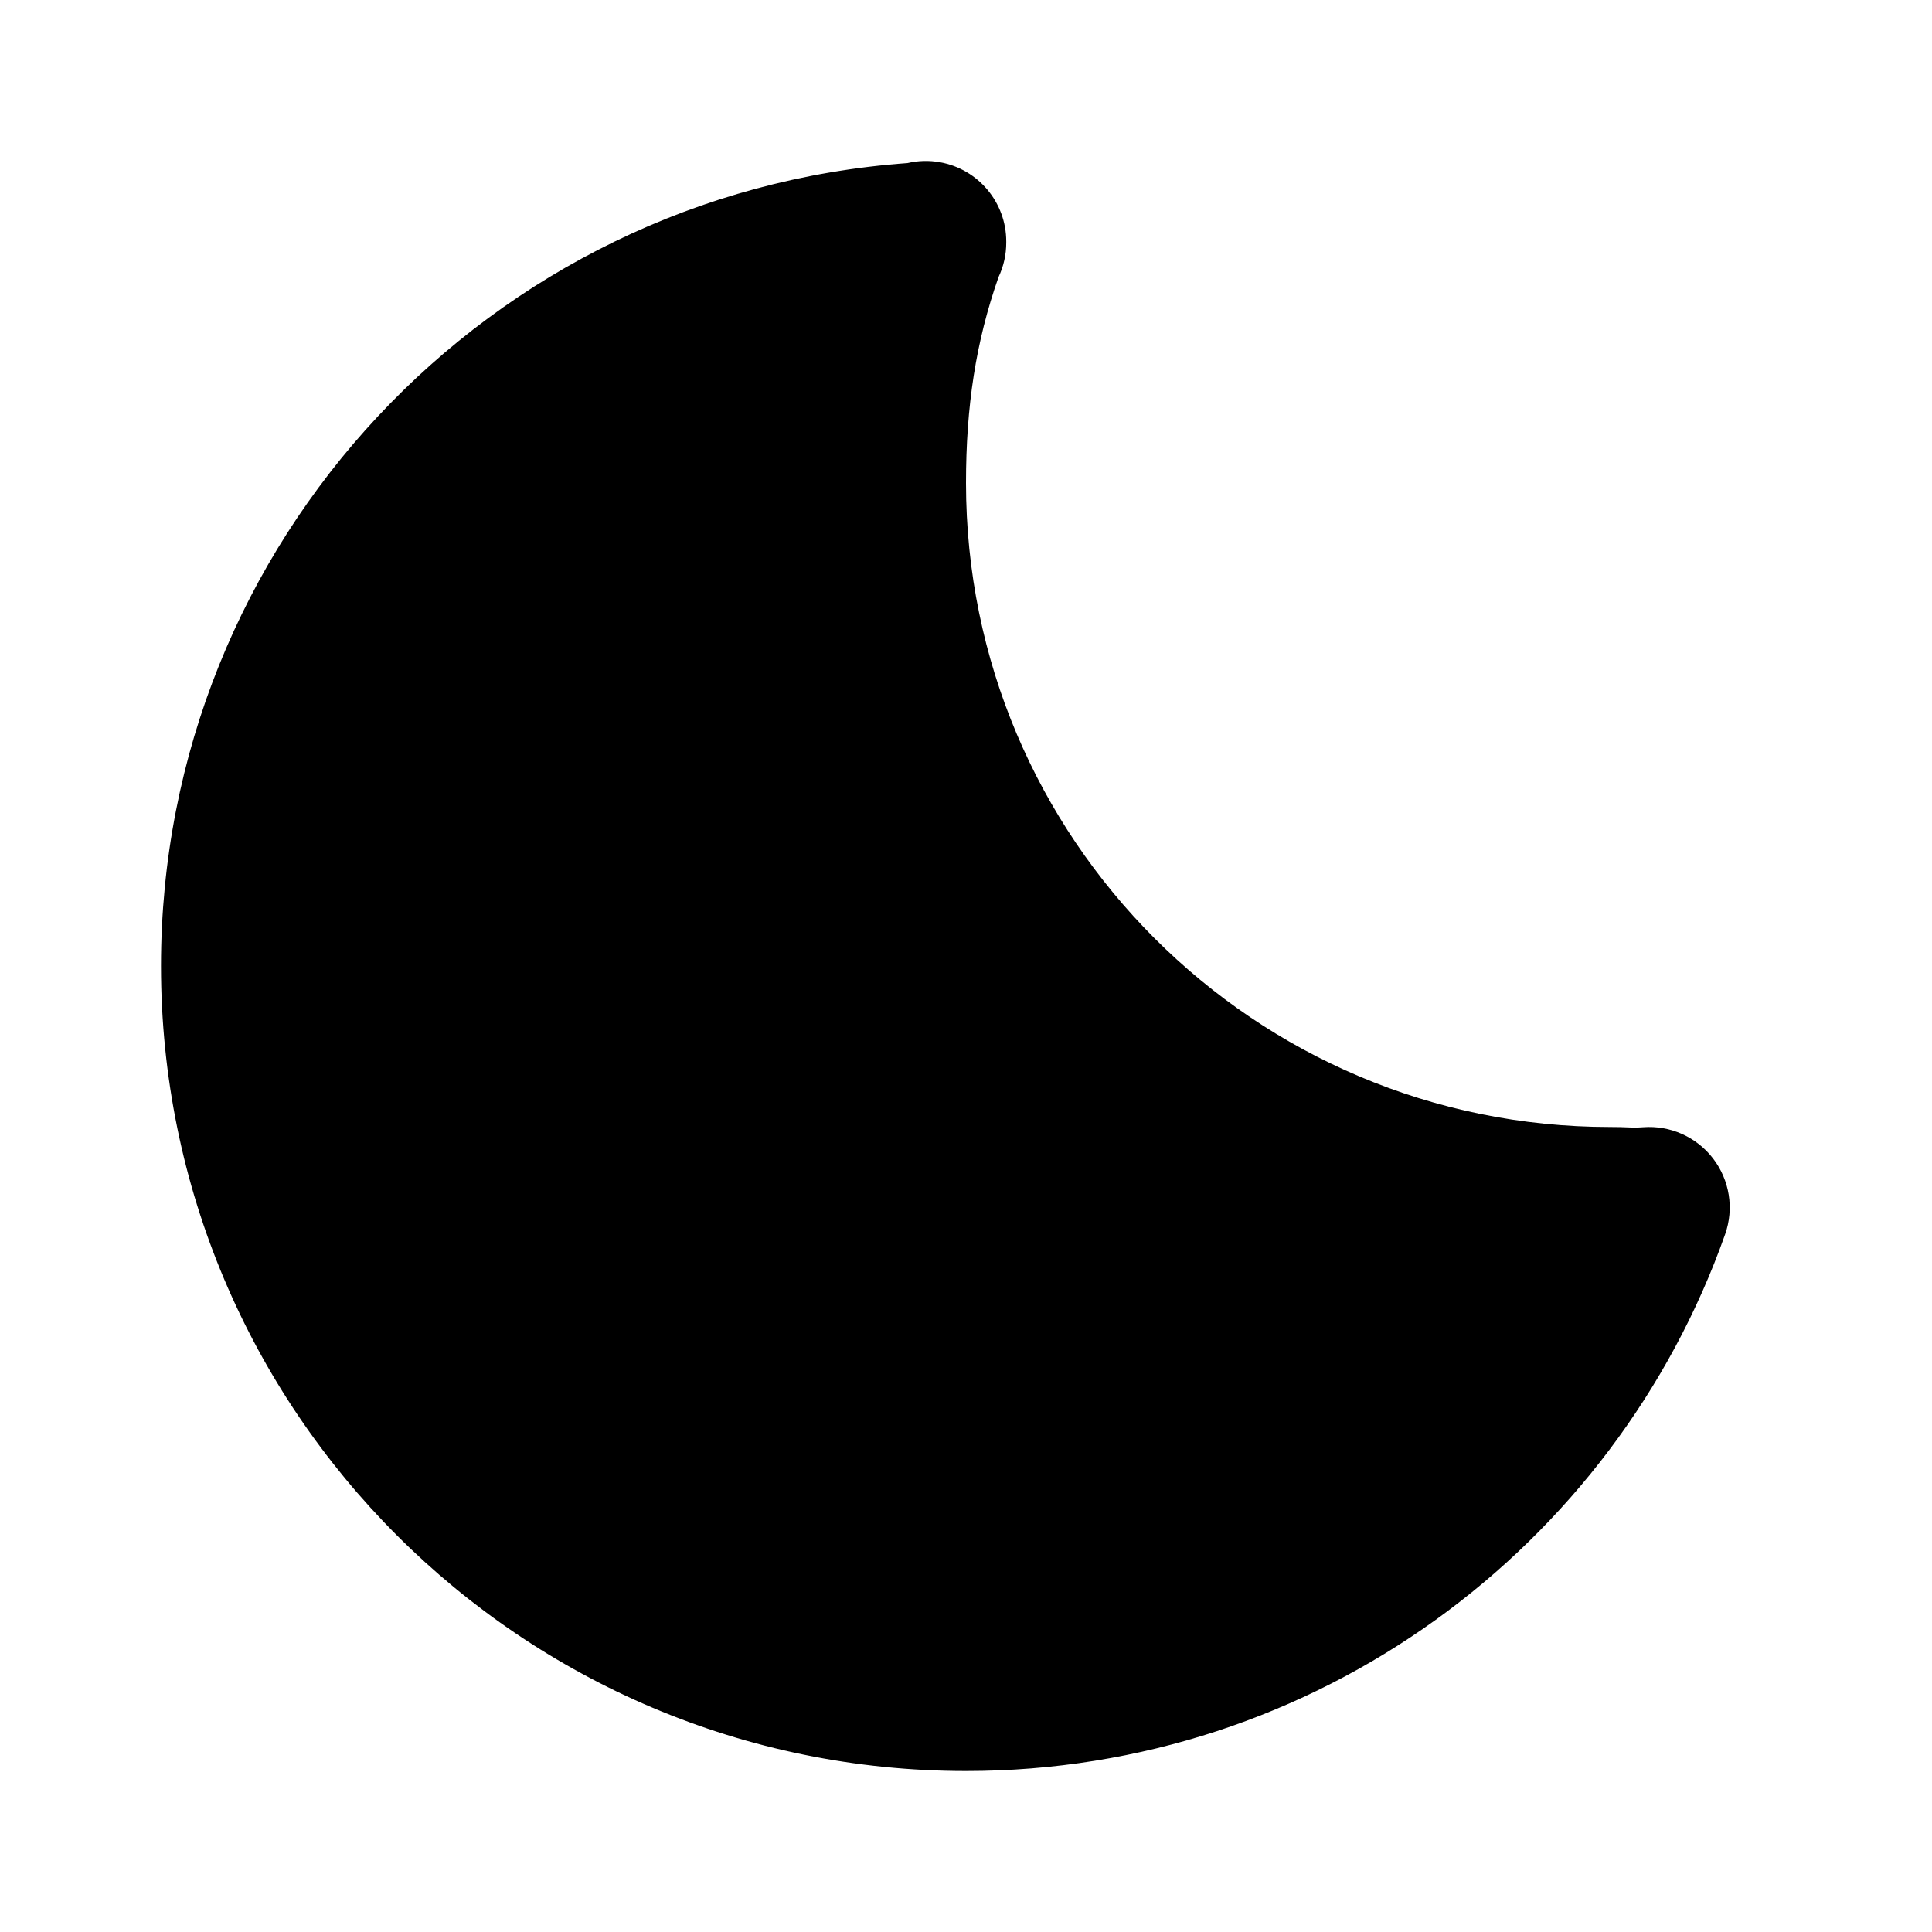
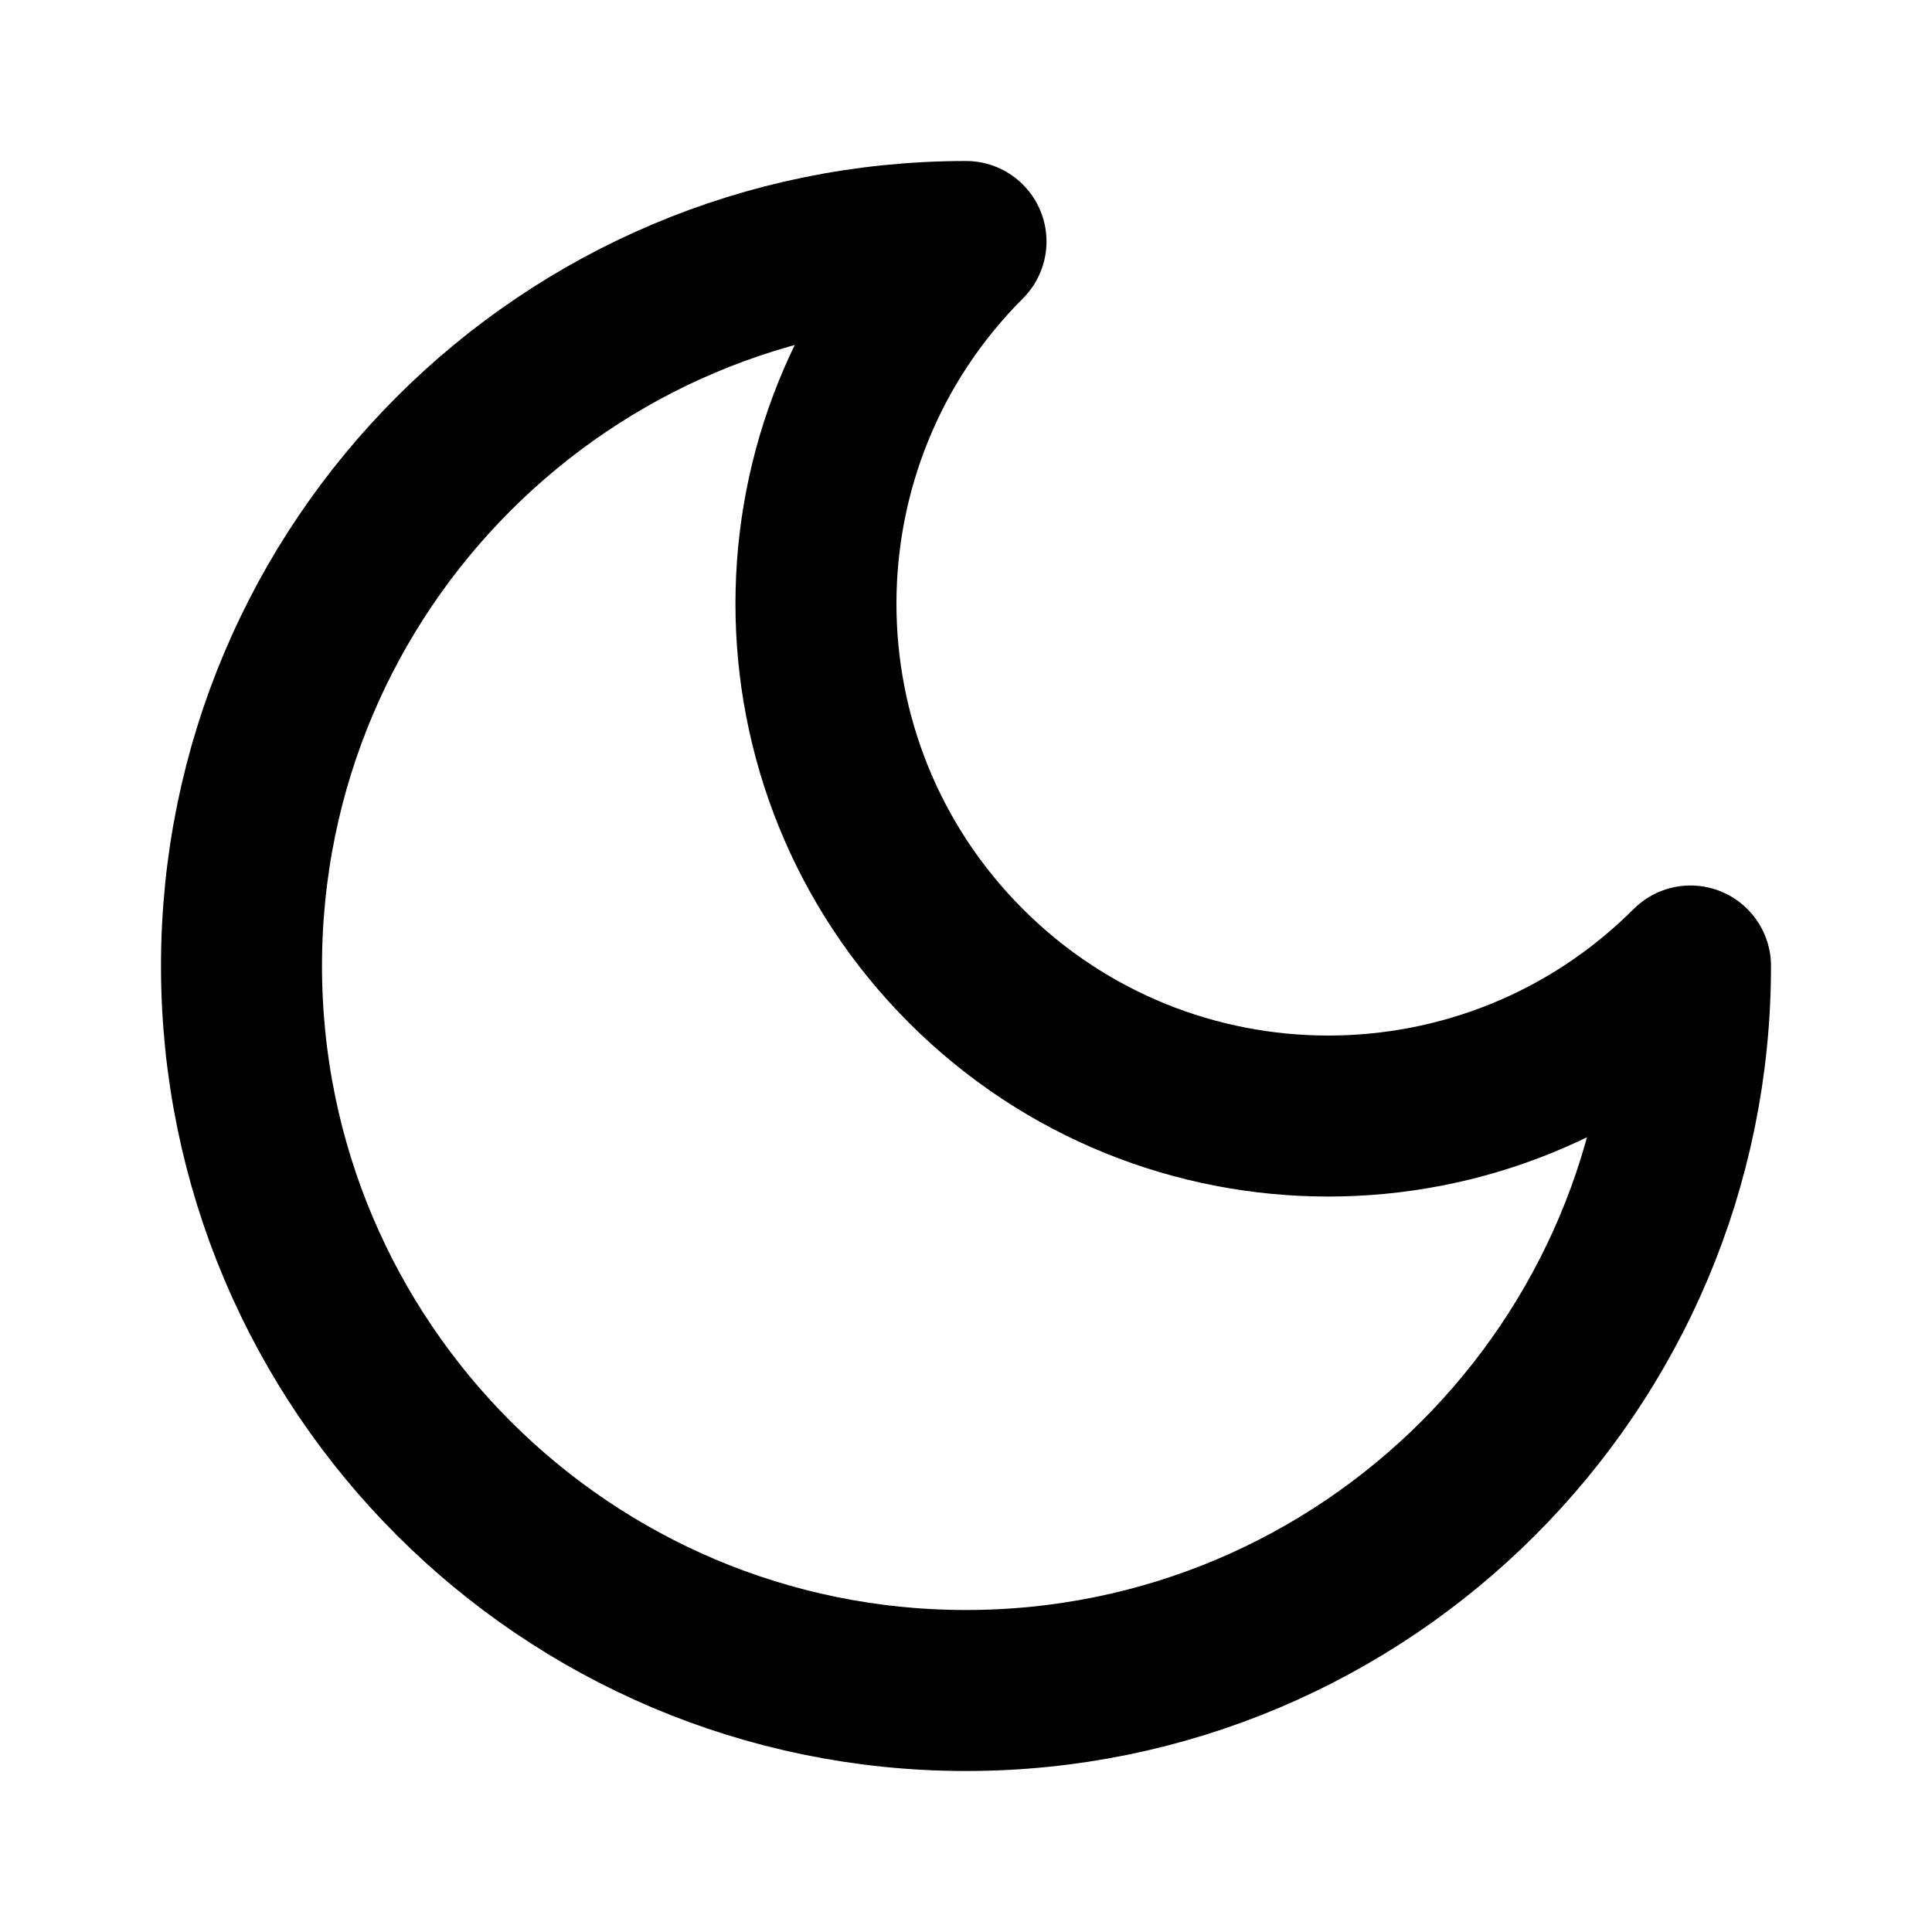
- <svg xmlns="http://www.w3.org/2000/svg" class="w-6 h-6 text-gray-800 dark:text-white" aria-hidden="true" width="100%" height="100%" fill="currentcolor" viewBox="0 0 24 24">
-   <path fill-rule="evenodd" d="M11.675 2.015a.998.998 0 0 0-.403.011C6.09 2.4 2 6.722 2 12c0 5.523 4.477 10 10 10 4.356 0 8.058-2.784 9.43-6.667a1 1 0 0 0-1.02-1.33c-.08.006-.105.005-.127.005h-.001l-.028-.002A5.227 5.227 0 0 0 20 14a8 8 0 0 1-8-8c0-.952.121-1.752.404-2.558a.996.996 0 0 0 .096-.428V3a1 1 0 0 0-.825-.985Z" clip-rule="evenodd" />
+ <svg xmlns="http://www.w3.org/2000/svg" width="100%" height="100%" viewBox="0 0 24 24" fill="none" stroke="currentColor" stroke-width="2" stroke-linecap="round" stroke-linejoin="round">
+   <path d="M12 3a6 6 0 0 0 9 9 9 9 0 1 1-9-9Z" />
</svg>
